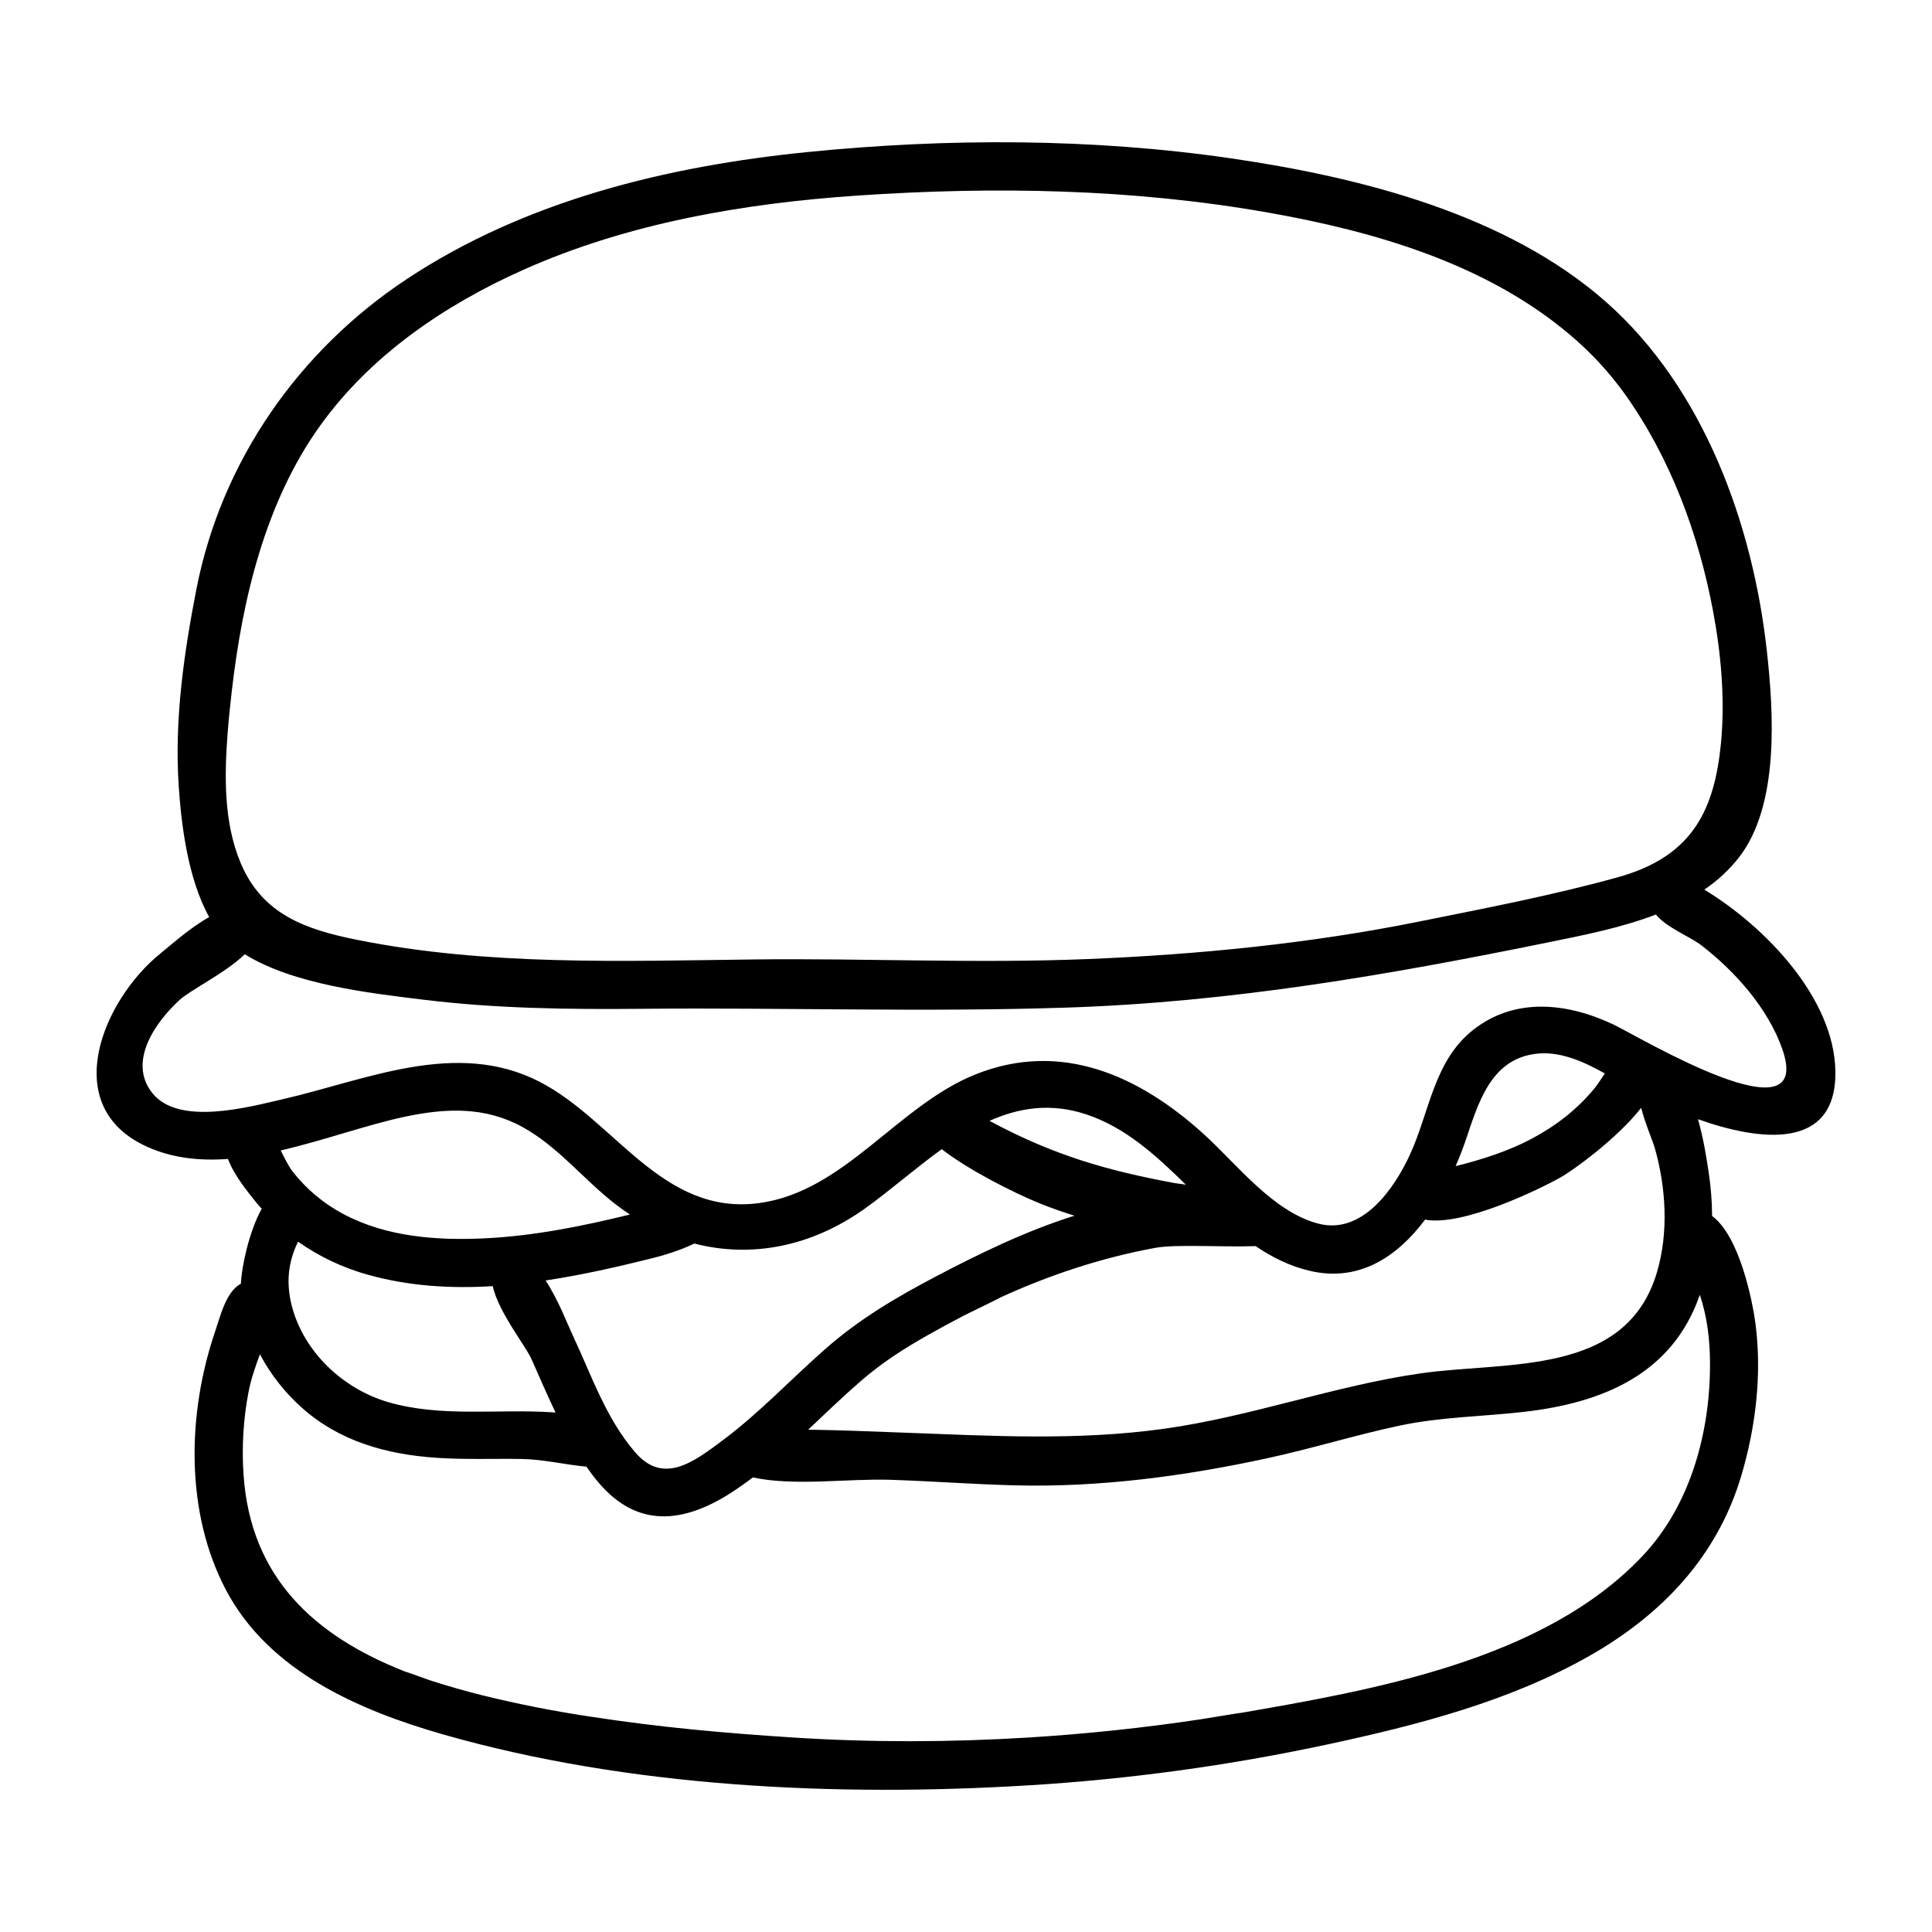
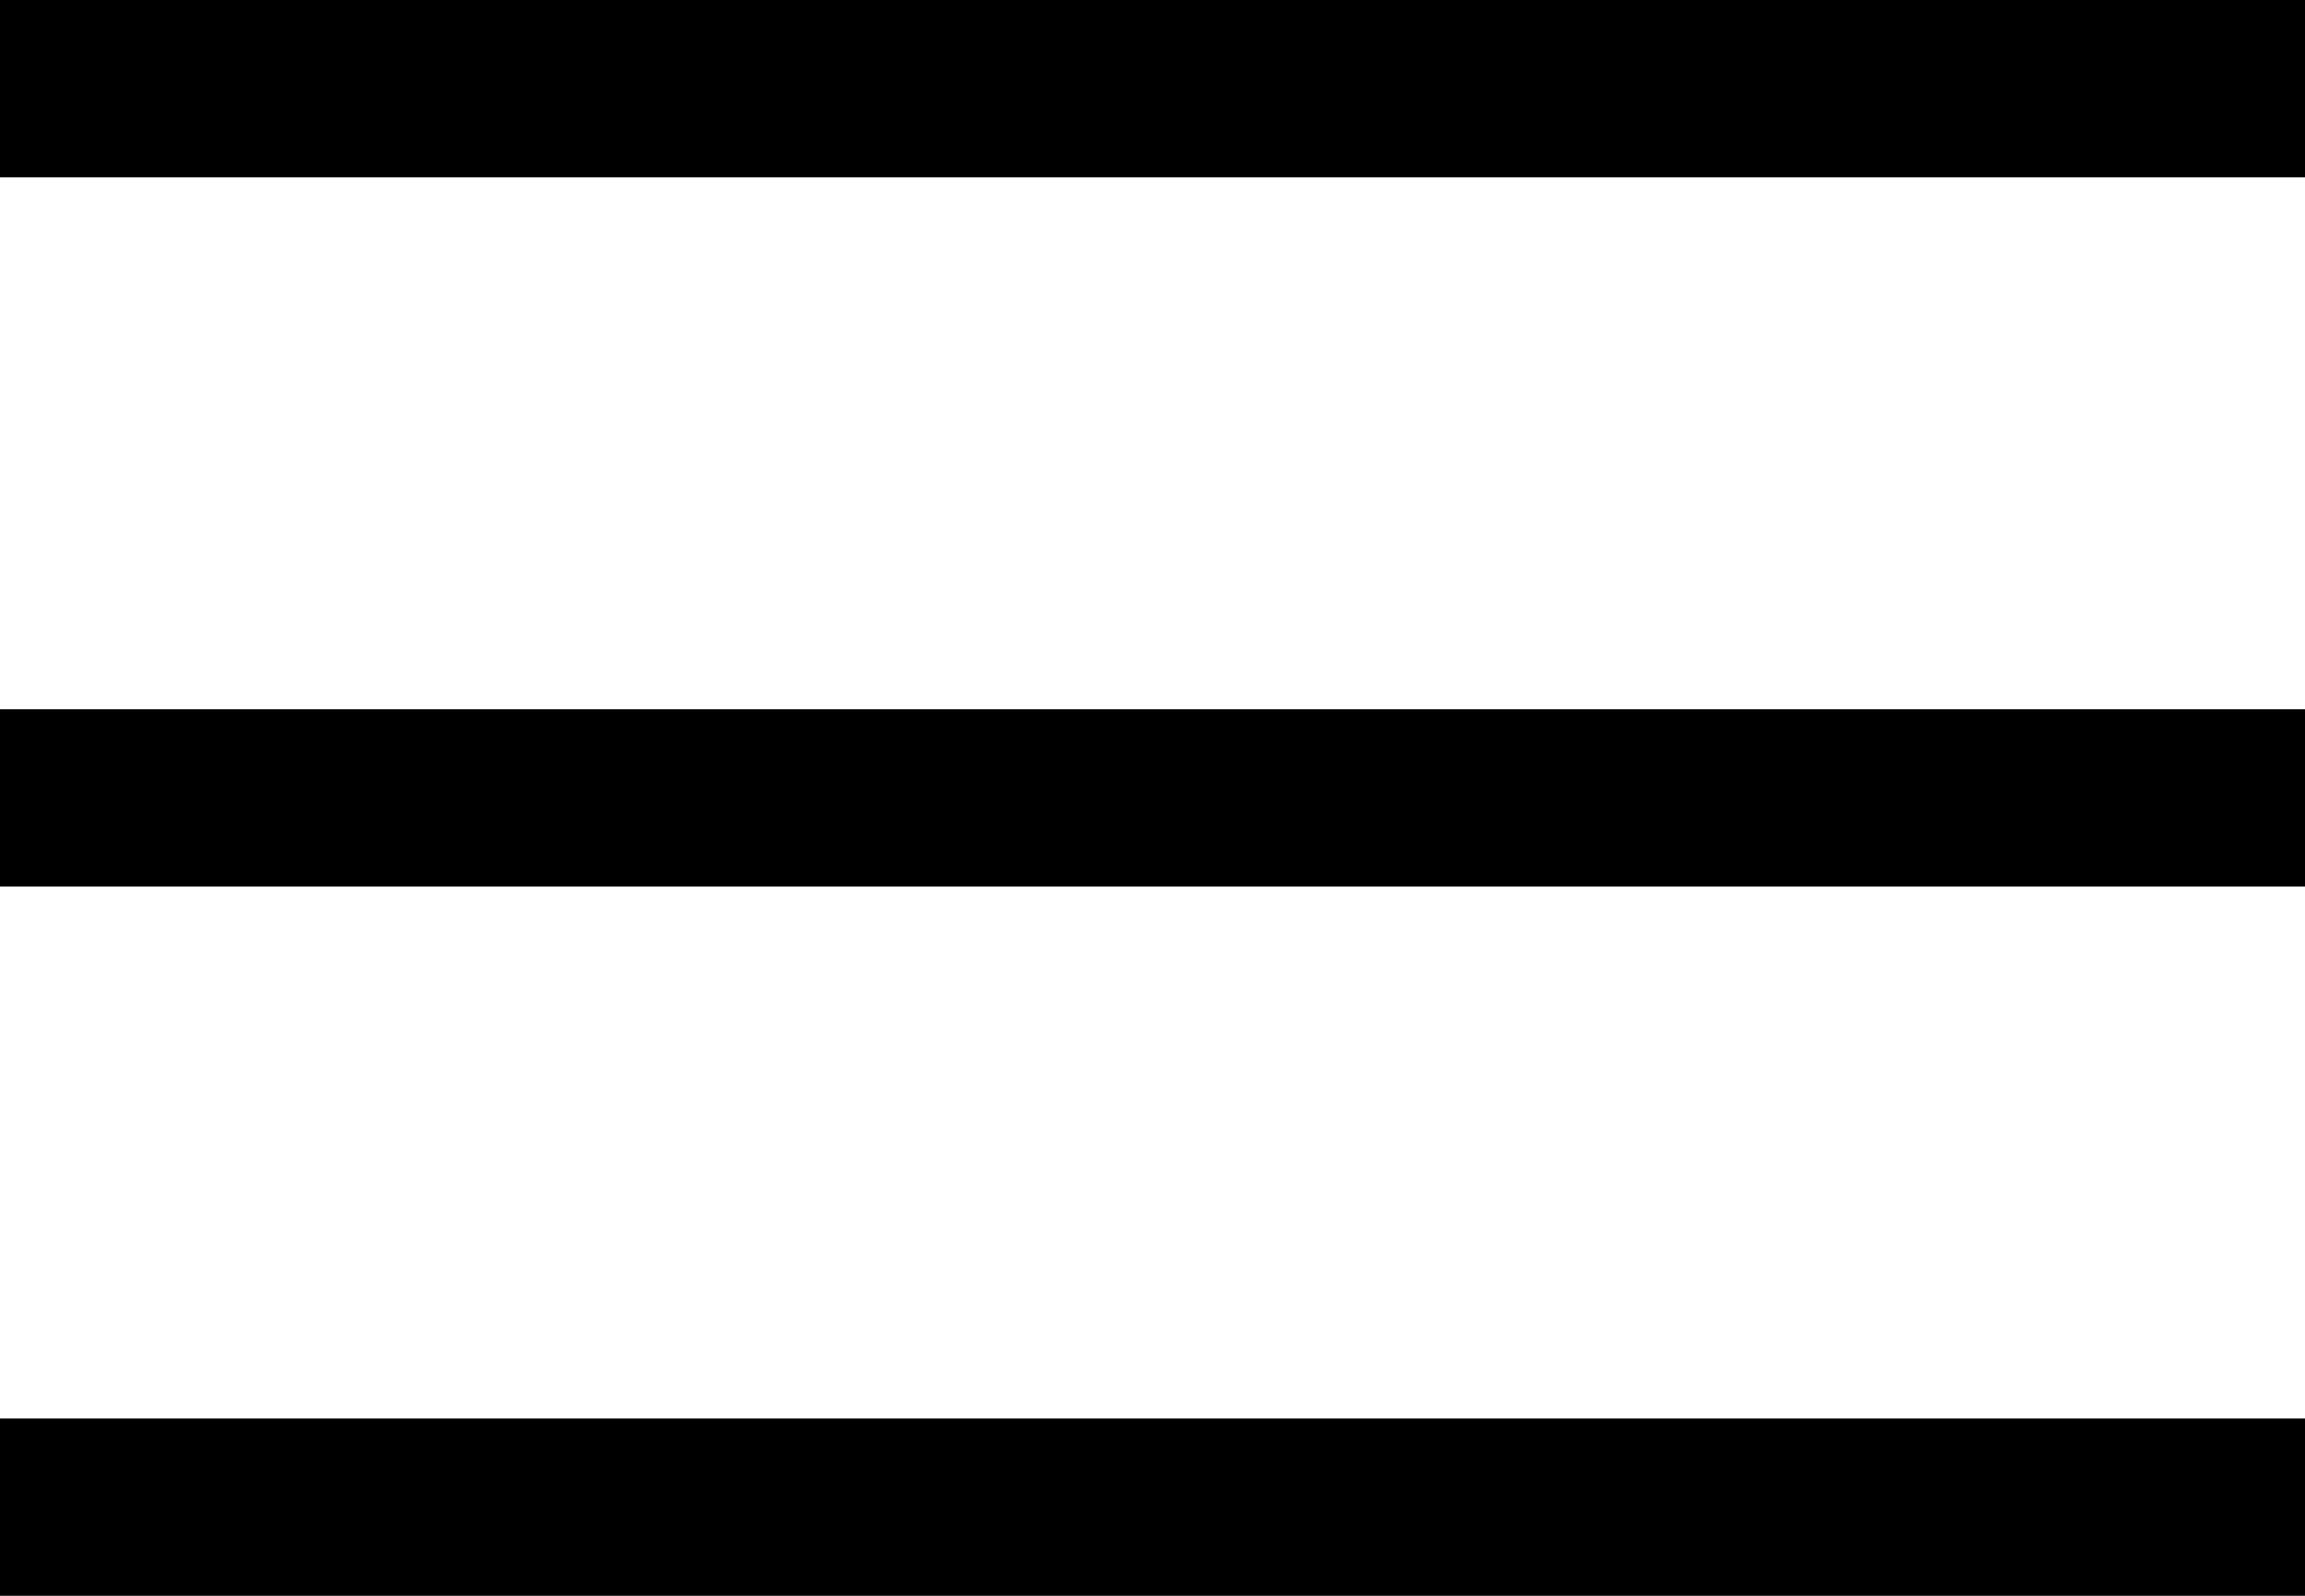
- <svg xmlns="http://www.w3.org/2000/svg" height="100" width="100">
-   <path fill="none" d="M73.76 63.129c-1.423 1.903-3.396 3.247-5.95 2.653-1.045-.243-1.965-.706-2.82-1.284-1.706.061-4.116-.106-5.188.09-2.764.505-5.515 1.413-8.048 2.582.19-.073-1.608.792-1.826.905-.654.34-1.302.69-1.943 1.053-1.212.686-2.331 1.409-3.389 2.32-.945.815-1.848 1.69-2.764 2.552 1.626.021 3.257.092 4.875.151 4.564.166 9.024.435 13.57-.202 4.496-.629 8.796-2.226 13.27-2.866 4.441-.636 10.604.17 12.211-5.209.618-2.068.479-4.388-.103-6.445-.104-.368-.489-1.241-.708-2.086-1.239 1.584-3.512 3.231-4.194 3.612-1.106.617-5.049 2.537-6.993 2.174z" />
-   <path fill="none" d="M82.54 56.319c.169-.207.34-.482.524-.758-1.147-.641-2.38-1.19-3.648-1.007-2.266.328-2.901 2.538-3.534 4.412-.153.452-.334.922-.54 1.394 1.353-.34 2.703-.766 3.936-1.419 1.249-.661 2.367-1.524 3.262-2.622zM51.217 58.015c3.341 1.802 6.158 2.586 9.553 3.215.203.038.406.058.609.088-1.533-1.501-3.103-2.951-5.13-3.63-1.849-.619-3.499-.358-5.032.327zM78.877 73.079c-2.146.245-4.319.261-6.438.713-2.306.492-4.567 1.196-6.874 1.694-4.278.924-8.622 1.504-13.006 1.397-2.153-.053-4.303-.217-6.456-.288-2.221-.073-4.952.341-7.112-.118l-.022-.006c-.376.284-.759.56-1.158.814-2.452 1.561-4.819 1.818-6.824-.539a11.292 11.292 0 01-.637-.832c-1.1-.099-2.239-.38-3.351-.397-1.472-.023-2.948.039-4.418-.061-2.572-.176-5.021-.852-6.976-2.608a10.004 10.004 0 01-2.152-2.749c-.234.636-.46 1.278-.59 1.953a16.69 16.69 0 00-.256 4.286c.358 5.301 3.647 8.325 8.336 10.174.042.004 1.296.456 1.308.46.903.296 1.819.553 2.74.784 1.843.462 3.714.813 5.591 1.101 3.597.552 6.878.847 10.487 1.078 4.041.258 8.1.249 12.142.001a102.31 102.31 0 008.918-.942c.27-.04 2.736-.454 1.887-.297 7.026-1.217 15.878-2.733 21.005-8.162 2.481-2.627 3.496-6.387 3.489-9.942-.002-1.236-.145-2.434-.528-3.573-1.421 4.117-5.048 5.596-9.105 6.059zM18.475 48.643c6.752 1.356 13.75 1.098 20.543 1.017 5.752-.068 11.493.215 17.246-.019 5.759-.234 11.517-.801 17.171-1.939 3.427-.69 6.912-1.357 10.282-2.29 1.988-.55 3.276-1.445 4.101-2.71.723-1.11 1.089-2.505 1.256-4.205.223-2.268.011-4.656-.41-6.888-.751-3.987-2.203-7.91-4.572-11.229a16.804 16.804 0 00-2.816-3.039c-4.344-3.689-10.118-5.363-15.629-6.337-7.007-1.237-14.167-1.363-21.253-.882-5.893.4-11.89 1.425-17.316 3.848-4.067 1.816-7.891 4.416-10.514 8.072-2.828 3.942-4.018 8.97-4.564 13.717a55.707 55.707 0 00-.212 2.12c-.173 2.249-.22 4.683.674 6.801 1.122 2.658 3.365 3.431 6.013 3.963z" />
-   <path fill="none" d="M44.752 62.563c-2.762 1.967-5.871 2.562-8.817 1.8-.791.391-1.744.653-2.187.763-1.786.446-3.637.868-5.508 1.149.657.998 1.149 2.302 1.412 2.856.945 1.996 1.688 4.256 3.229 6.043 1.462 1.696 3.035.489 4.537-.634 1.916-1.431 3.56-3.196 5.356-4.768 1.733-1.516 3.651-2.646 5.685-3.713 2.192-1.15 4.631-2.346 7.157-3.137a21.918 21.918 0 01-1.775-.627c-1.514-.617-3.765-1.783-5.097-2.817-1.379.995-2.686 2.156-3.992 3.085z" />
-   <path fill="none" d="M88.072 48.936c-.593-.458-1.823-.927-2.363-1.6-1.813.694-3.792 1.077-5.569 1.44-8.284 1.69-16.386 3.092-24.863 3.375-7.346.245-14.714-.005-22.065.065-3.769.036-7.551-.011-11.296-.472-2.761-.34-6.712-.78-9.244-2.351-1.015.975-2.798 1.838-3.369 2.359-1.204 1.098-2.727 3.177-1.42 4.822 1.37 1.723 4.991.726 6.749.322 4.334-.996 8.98-3.121 13.294-.906 3.907 2.006 6.36 6.965 11.383 6.279 4.415-.603 7.157-5.048 11.185-6.659 4.432-1.772 8.477.066 11.806 3.085 1.729 1.568 3.584 4.025 5.937 4.64 2.275.595 3.943-1.811 4.764-3.619 1.002-2.205 1.222-4.806 3.25-6.408 2.177-1.718 4.904-1.398 7.263-.277 1.368.65 10.429 6.114 8.74 1.273-.737-2.11-2.436-4.018-4.182-5.368z" />
-   <path fill="none" d="M27.048 58.335c-1.937-1.068-3.966-.984-6.079-.537-1.97.417-4.197 1.23-6.438 1.749.207.408.401.813.621 1.096a8.178 8.178 0 002.616 2.191c2.247 1.199 4.887 1.383 7.385 1.258 2.522-.127 5.005-.63 7.453-1.23a12.244 12.244 0 01-.814-.586c-1.615-1.267-2.927-2.939-4.744-3.941zM25.503 66.571c-2.173.133-4.344-.001-6.443-.585a11.692 11.692 0 01-3.633-1.717c-.534 1.083-.624 2.178-.317 3.35.623 2.377 2.666 4.281 4.988 4.957 2.747.799 5.695.338 8.509.526l.145.007c-.442-.924-.844-1.863-1.245-2.761-.277-.654-1.708-2.428-2.004-3.777z" />
-   <path d="M88.216 46.047a7.959 7.959 0 001.795-1.669c2.101-2.711 1.796-7.505 1.438-10.713-.727-6.534-3.259-13.555-8.297-18.015-5.173-4.581-12.778-6.484-19.445-7.455C56.512 7.147 49 7.145 41.772 7.873c-7.235.729-14.556 2.502-20.692 6.555-5.619 3.711-9.63 9.455-10.919 16.091-.646 3.323-1.134 6.728-.914 10.121.125 1.925.46 4.827 1.581 6.827-1.013.566-2.027 1.486-2.512 1.875-2.961 2.375-5.359 7.928-.683 10.023 1.309.586 2.722.727 4.169.622.287.81 1.029 1.717 1.504 2.306.076.094.16.18.239.272-.676 1.217-1.051 3.095-1.076 3.879-.774.411-1.068 1.695-1.325 2.445-1.453 4.246-1.579 9.375.558 13.419 2.22 4.201 6.884 6.221 11.235 7.466 9.602 2.746 20.36 3.24 30.28 2.636a103.769 103.769 0 0015.5-2.12c4.65-.999 9.419-2.225 13.58-4.598 3.72-2.121 6.576-5.117 7.822-9.275.75-2.501 1.082-5.247.751-7.847-.166-1.304-.85-4.603-2.252-5.63a15.578 15.578 0 00-.177-2.254c-.094-.621-.255-1.719-.554-2.756 3.221 1.145 7.181 1.636 7.112-2.49-.063-3.753-3.584-7.45-6.783-9.393zm-76.429-8.168c.055-.708.131-1.414.212-2.12.546-4.747 1.736-9.775 4.564-13.717 2.623-3.656 6.447-6.255 10.514-8.072 5.426-2.423 11.423-3.448 17.316-3.848 7.086-.481 14.246-.355 21.254.883 5.511.973 11.285 2.647 15.629 6.337a16.84 16.84 0 012.816 3.039c2.368 3.318 3.821 7.242 4.572 11.229.421 2.231.633 4.62.41 6.888-.167 1.7-.533 3.095-1.256 4.205-.825 1.266-2.113 2.16-4.101 2.71-3.37.933-6.855 1.6-10.282 2.29-5.654 1.138-11.412 1.705-17.171 1.939-5.753.234-11.494-.05-17.246.019-6.793.081-13.791.339-20.543-1.017-2.648-.532-4.891-1.305-6.013-3.963-.895-2.119-.848-4.553-.675-6.802zm76.195 29.14c.384 1.139.526 2.337.528 3.573.006 3.555-1.009 7.315-3.489 9.942-5.127 5.43-13.979 6.946-21.005 8.162.849-.156-1.618.257-1.887.297a102.31 102.31 0 01-8.918.942c-4.042.248-8.1.258-12.142-.001-3.608-.231-6.89-.526-10.487-1.078a61.085 61.085 0 01-5.591-1.101 40.569 40.569 0 01-2.74-.784c-.012-.004-1.266-.456-1.308-.46-4.689-1.849-7.978-4.873-8.336-10.174a16.69 16.69 0 01.256-4.286c.13-.675.356-1.316.59-1.953a9.989 9.989 0 002.152 2.749c1.955 1.756 4.403 2.432 6.976 2.608 1.47.1 2.946.038 4.418.061 1.112.017 2.251.298 3.351.397.202.287.412.567.637.832 2.005 2.357 4.373 2.1 6.824.539.399-.254.782-.53 1.158-.814a.658.658 0 01.022.006c2.16.458 4.89.045 7.112.118 2.153.071 4.302.235 6.456.288 4.384.107 8.728-.473 13.006-1.397 2.308-.498 4.568-1.203 6.874-1.694 2.119-.452 4.292-.468 6.438-.713 4.057-.462 7.684-1.941 9.105-6.059zm-7.23-6.064c.683-.381 2.955-2.028 4.194-3.612.22.845.604 1.718.708 2.086.582 2.057.721 4.377.103 6.445-1.607 5.379-7.77 4.573-12.211 5.209-4.475.641-8.774 2.237-13.27 2.866-4.546.637-9.005.368-13.57.202-1.619-.059-3.249-.13-4.875-.151.916-.862 1.82-1.737 2.764-2.552 1.058-.912 2.177-1.634 3.389-2.32a59.651 59.651 0 011.943-1.053c.218-.113 2.016-.978 1.826-.905 2.534-1.169 5.285-2.077 8.048-2.582 1.072-.196 3.482-.028 5.188-.09.855.578 1.775 1.041 2.82 1.284 2.554.594 4.527-.75 5.95-2.653 1.945.363 5.888-1.557 6.993-2.174zm-5.409-.595c.206-.472.387-.942.54-1.394.633-1.873 1.268-4.084 3.534-4.412 1.268-.183 2.501.366 3.648 1.007-.184.276-.355.551-.524.758-.896 1.097-2.013 1.961-3.262 2.622-1.233.653-2.583 1.08-3.936 1.419zm-14.573.87c-3.395-.629-6.212-1.413-9.553-3.215 1.533-.684 3.184-.946 5.032-.327 2.027.679 3.597 2.129 5.13 3.63-.203-.031-.406-.051-.609-.088zm-6.929 1.067c.577.235 1.173.439 1.775.627-2.525.79-4.965 1.986-7.157 3.137-2.034 1.067-3.953 2.197-5.685 3.713-1.796 1.572-3.441 3.336-5.356 4.768-1.502 1.123-3.075 2.33-4.537.634-1.541-1.788-2.283-4.047-3.229-6.043-.263-.555-.754-1.859-1.412-2.856 1.871-.281 3.722-.703 5.508-1.149.443-.11 1.396-.372 2.187-.763 2.946.762 6.055.167 8.817-1.8 1.305-.93 2.613-2.09 3.992-3.083 1.332 1.032 3.582 2.198 5.097 2.815zM28.753 73.109l-.145-.007c-2.815-.188-5.762.273-8.509-.526-2.322-.676-4.365-2.58-4.988-4.957-.307-1.172-.217-2.267.317-3.35a11.692 11.692 0 003.633 1.717c2.098.584 4.269.718 6.443.585.295 1.348 1.726 3.123 2.005 3.776.401.899.803 1.838 1.244 2.762zm-3.601-9.016c-2.498.125-5.138-.058-7.385-1.258a8.178 8.178 0 01-2.616-2.191c-.22-.283-.415-.688-.621-1.096 2.241-.519 4.467-1.332 6.438-1.749 2.113-.447 4.143-.531 6.079.537 1.817 1.002 3.129 2.674 4.743 3.942.267.21.539.404.814.586-2.446.599-4.929 1.102-7.452 1.229zm58.361-11.062c-2.359-1.121-5.086-1.441-7.263.277-2.028 1.601-2.248 4.202-3.25 6.408-.821 1.808-2.49 4.214-4.764 3.619-2.353-.615-4.208-3.073-5.937-4.64-3.329-3.019-7.374-4.857-11.806-3.085-4.028 1.611-6.769 6.056-11.185 6.659-5.023.686-7.476-4.273-11.383-6.279-4.314-2.215-8.961-.09-13.294.906-1.758.404-5.38 1.402-6.749-.322-1.307-1.645.216-3.725 1.42-4.822.572-.521 2.354-1.383 3.369-2.359 2.532 1.572 6.483 2.012 9.244 2.351 3.746.461 7.528.508 11.296.472 7.351-.07 14.719.18 22.065-.065 8.477-.283 16.579-1.686 24.863-3.375 1.777-.362 3.757-.746 5.569-1.44.54.673 1.77 1.141 2.363 1.6 1.746 1.351 3.446 3.258 4.182 5.368 1.689 4.841-7.372-.623-8.74-1.273z" />
+ <svg xmlns="http://www.w3.org/2000/svg" width="26px" height="18px" viewBox="0 0 26 18" version="1.1">
+   <g id="May-23" stroke="none" stroke-width="1" fill="none" fill-rule="evenodd">
+     <g id="01_HP-Mobile" transform="translate(-20, -30)" fill="#000000">
+       <g id="Group-3" transform="translate(20, 30)">
+         <g id="Group">
+           <rect id="Rectangle" x="0" y="0" width="26" height="2" />
+           <rect id="Rectangle-Copy" x="0" y="8" width="26" height="2" />
+           <rect id="Rectangle-Copy-2" x="0" y="16" width="26" height="2" />
+         </g>
+       </g>
+     </g>
+   </g>
</svg>
